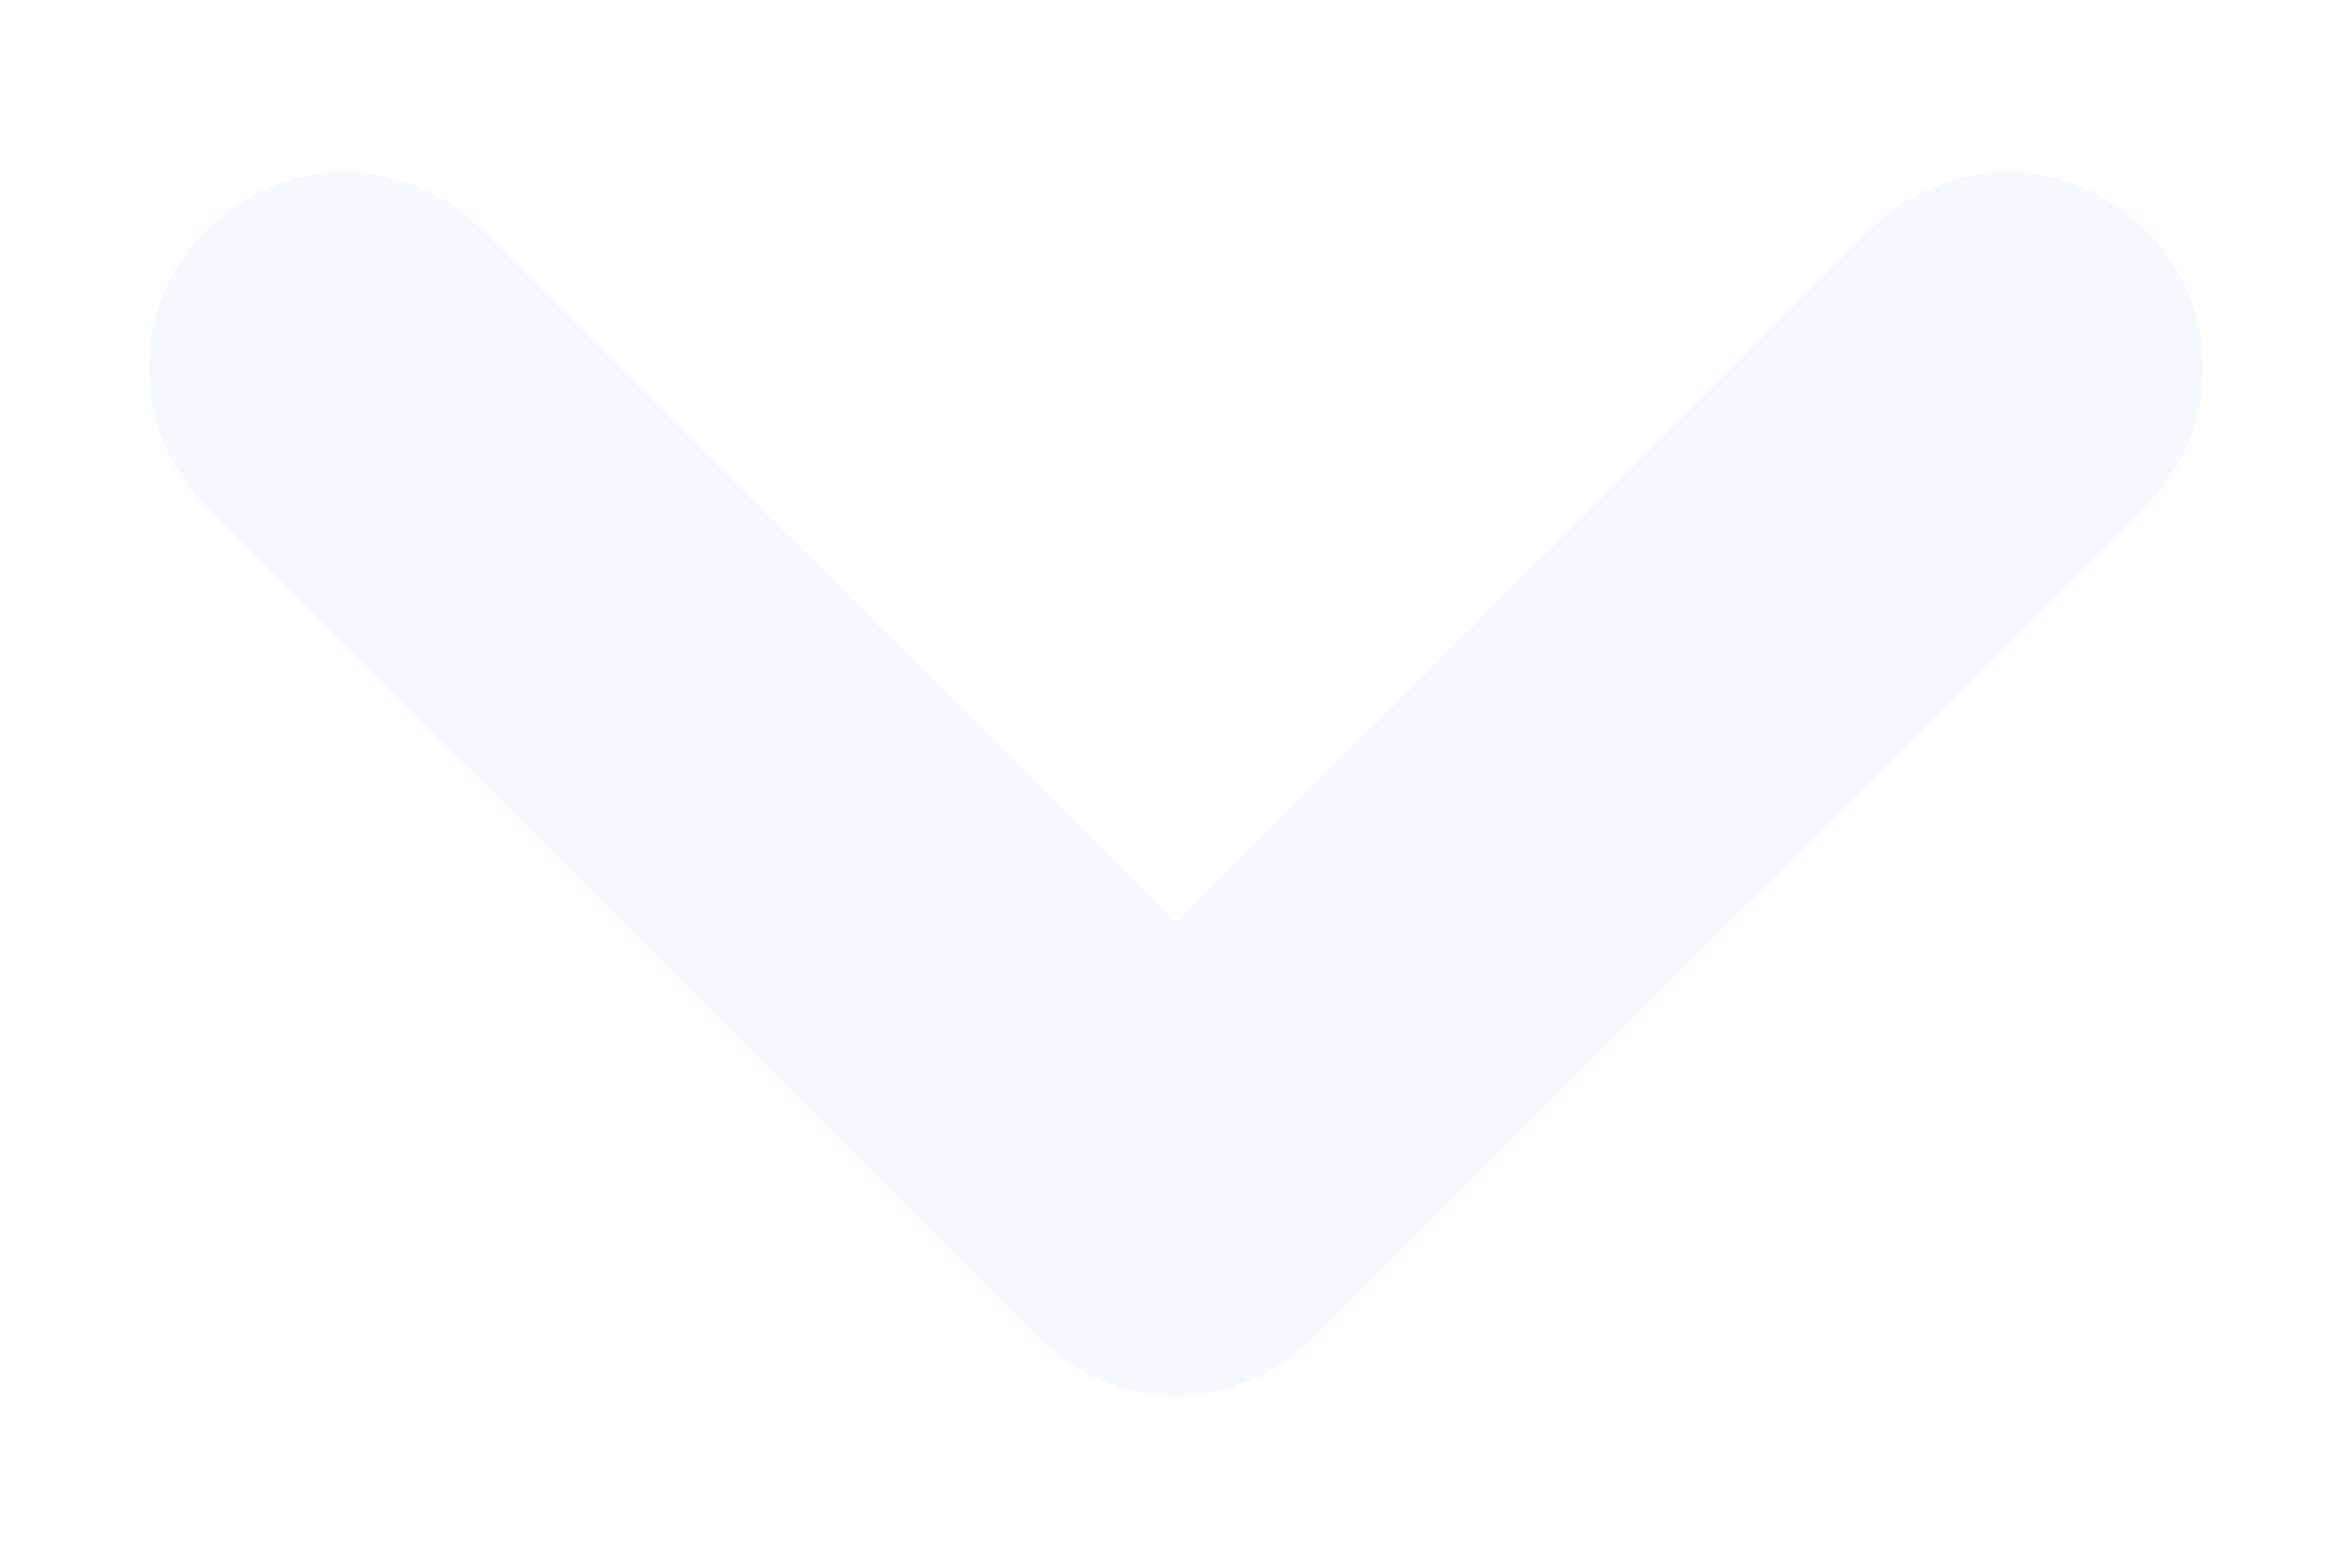
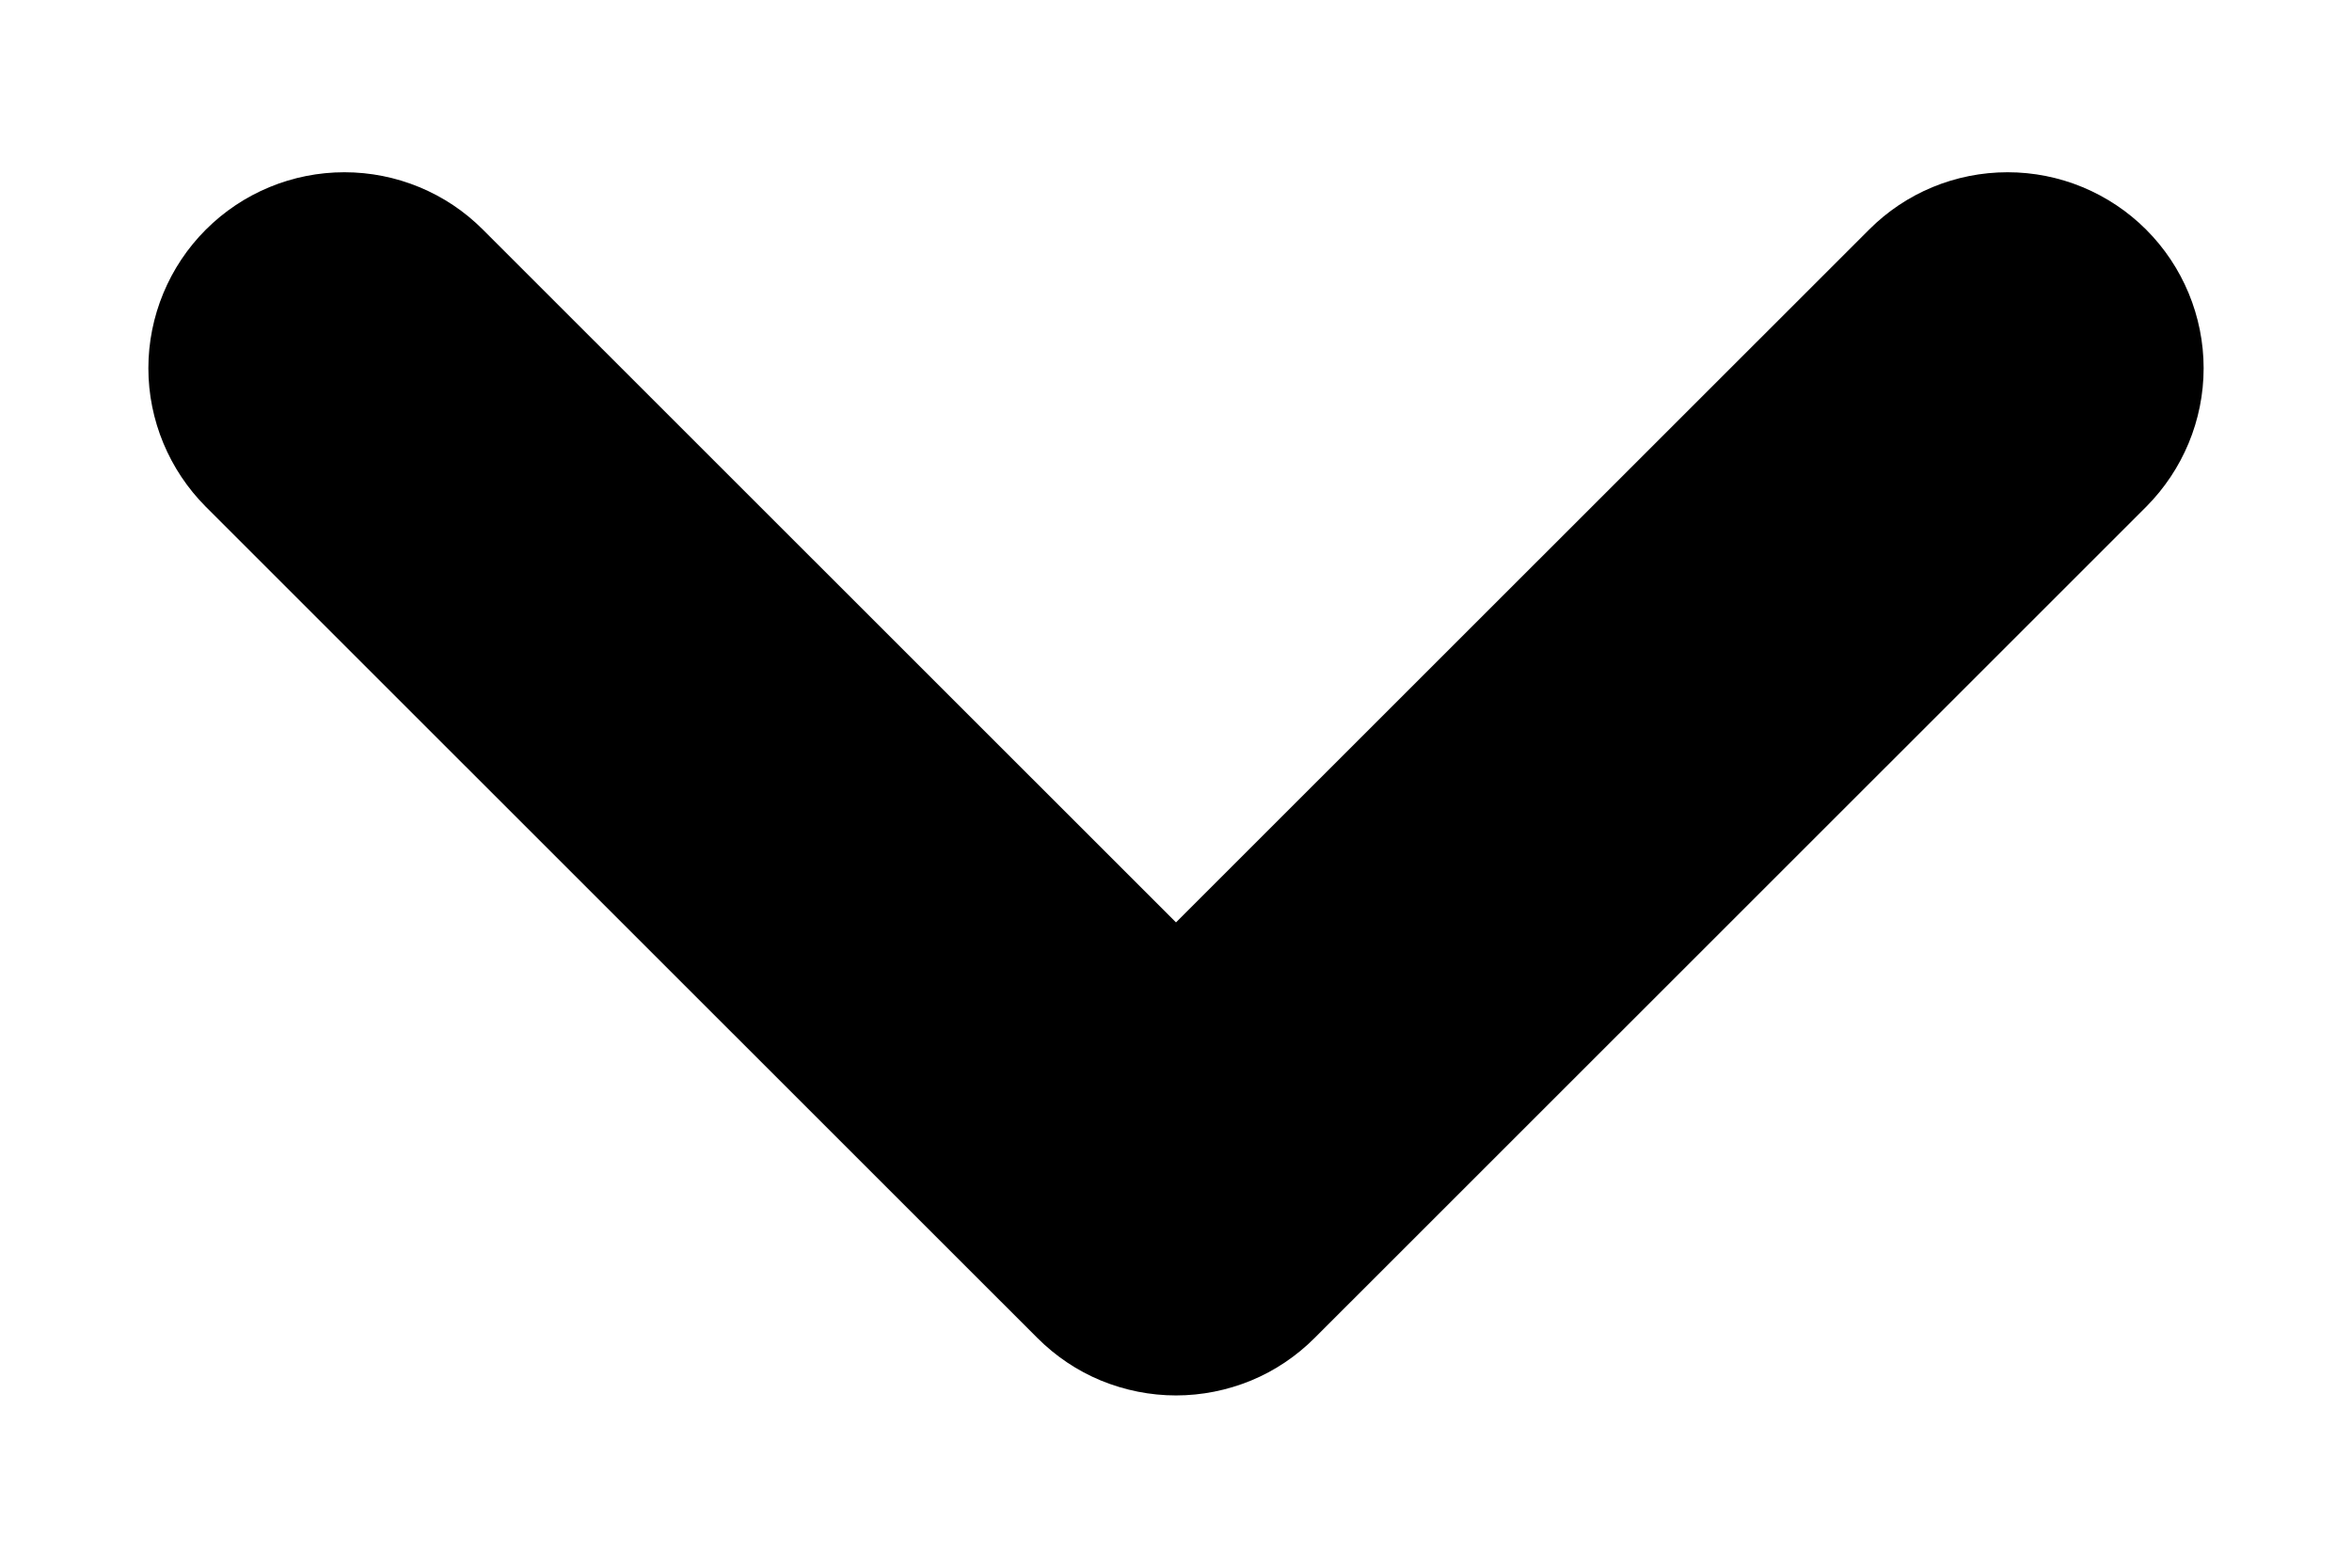
- <svg xmlns="http://www.w3.org/2000/svg" width="12" height="8" viewBox="0 0 12 8" fill="none">
-   <path d="M6 7.121C5.869 7.121 5.739 7.095 5.617 7.045C5.496 6.995 5.386 6.921 5.293 6.828L1.05 2.586C0.863 2.398 0.757 2.144 0.757 1.879C0.757 1.614 0.863 1.359 1.05 1.172C1.238 0.984 1.492 0.879 1.757 0.879C2.022 0.879 2.277 0.984 2.464 1.172L6 4.707L9.536 1.172C9.723 0.984 9.977 0.879 10.243 0.879C10.508 0.879 10.762 0.984 10.95 1.172C11.137 1.359 11.243 1.614 11.243 1.879C11.243 2.144 11.137 2.398 10.95 2.586L6.707 6.828C6.614 6.921 6.504 6.995 6.383 7.045C6.261 7.095 6.131 7.121 6 7.121Z" fill="#F6F9FE" />
+ <svg xmlns="http://www.w3.org/2000/svg" width="12" height="8" viewBox="0 0 12 8" fill="currentColor">
+   <path d="M6 7.121C5.869 7.121 5.739 7.095 5.617 7.045C5.496 6.995 5.386 6.921 5.293 6.828L1.05 2.586C0.863 2.398 0.757 2.144 0.757 1.879C0.757 1.614 0.863 1.359 1.05 1.172C1.238 0.984 1.492 0.879 1.757 0.879C2.022 0.879 2.277 0.984 2.464 1.172L6 4.707L9.536 1.172C9.723 0.984 9.977 0.879 10.243 0.879C10.508 0.879 10.762 0.984 10.95 1.172C11.137 1.359 11.243 1.614 11.243 1.879C11.243 2.144 11.137 2.398 10.95 2.586L6.707 6.828C6.614 6.921 6.504 6.995 6.383 7.045C6.261 7.095 6.131 7.121 6 7.121Z" fill="currentColor" />
</svg>
